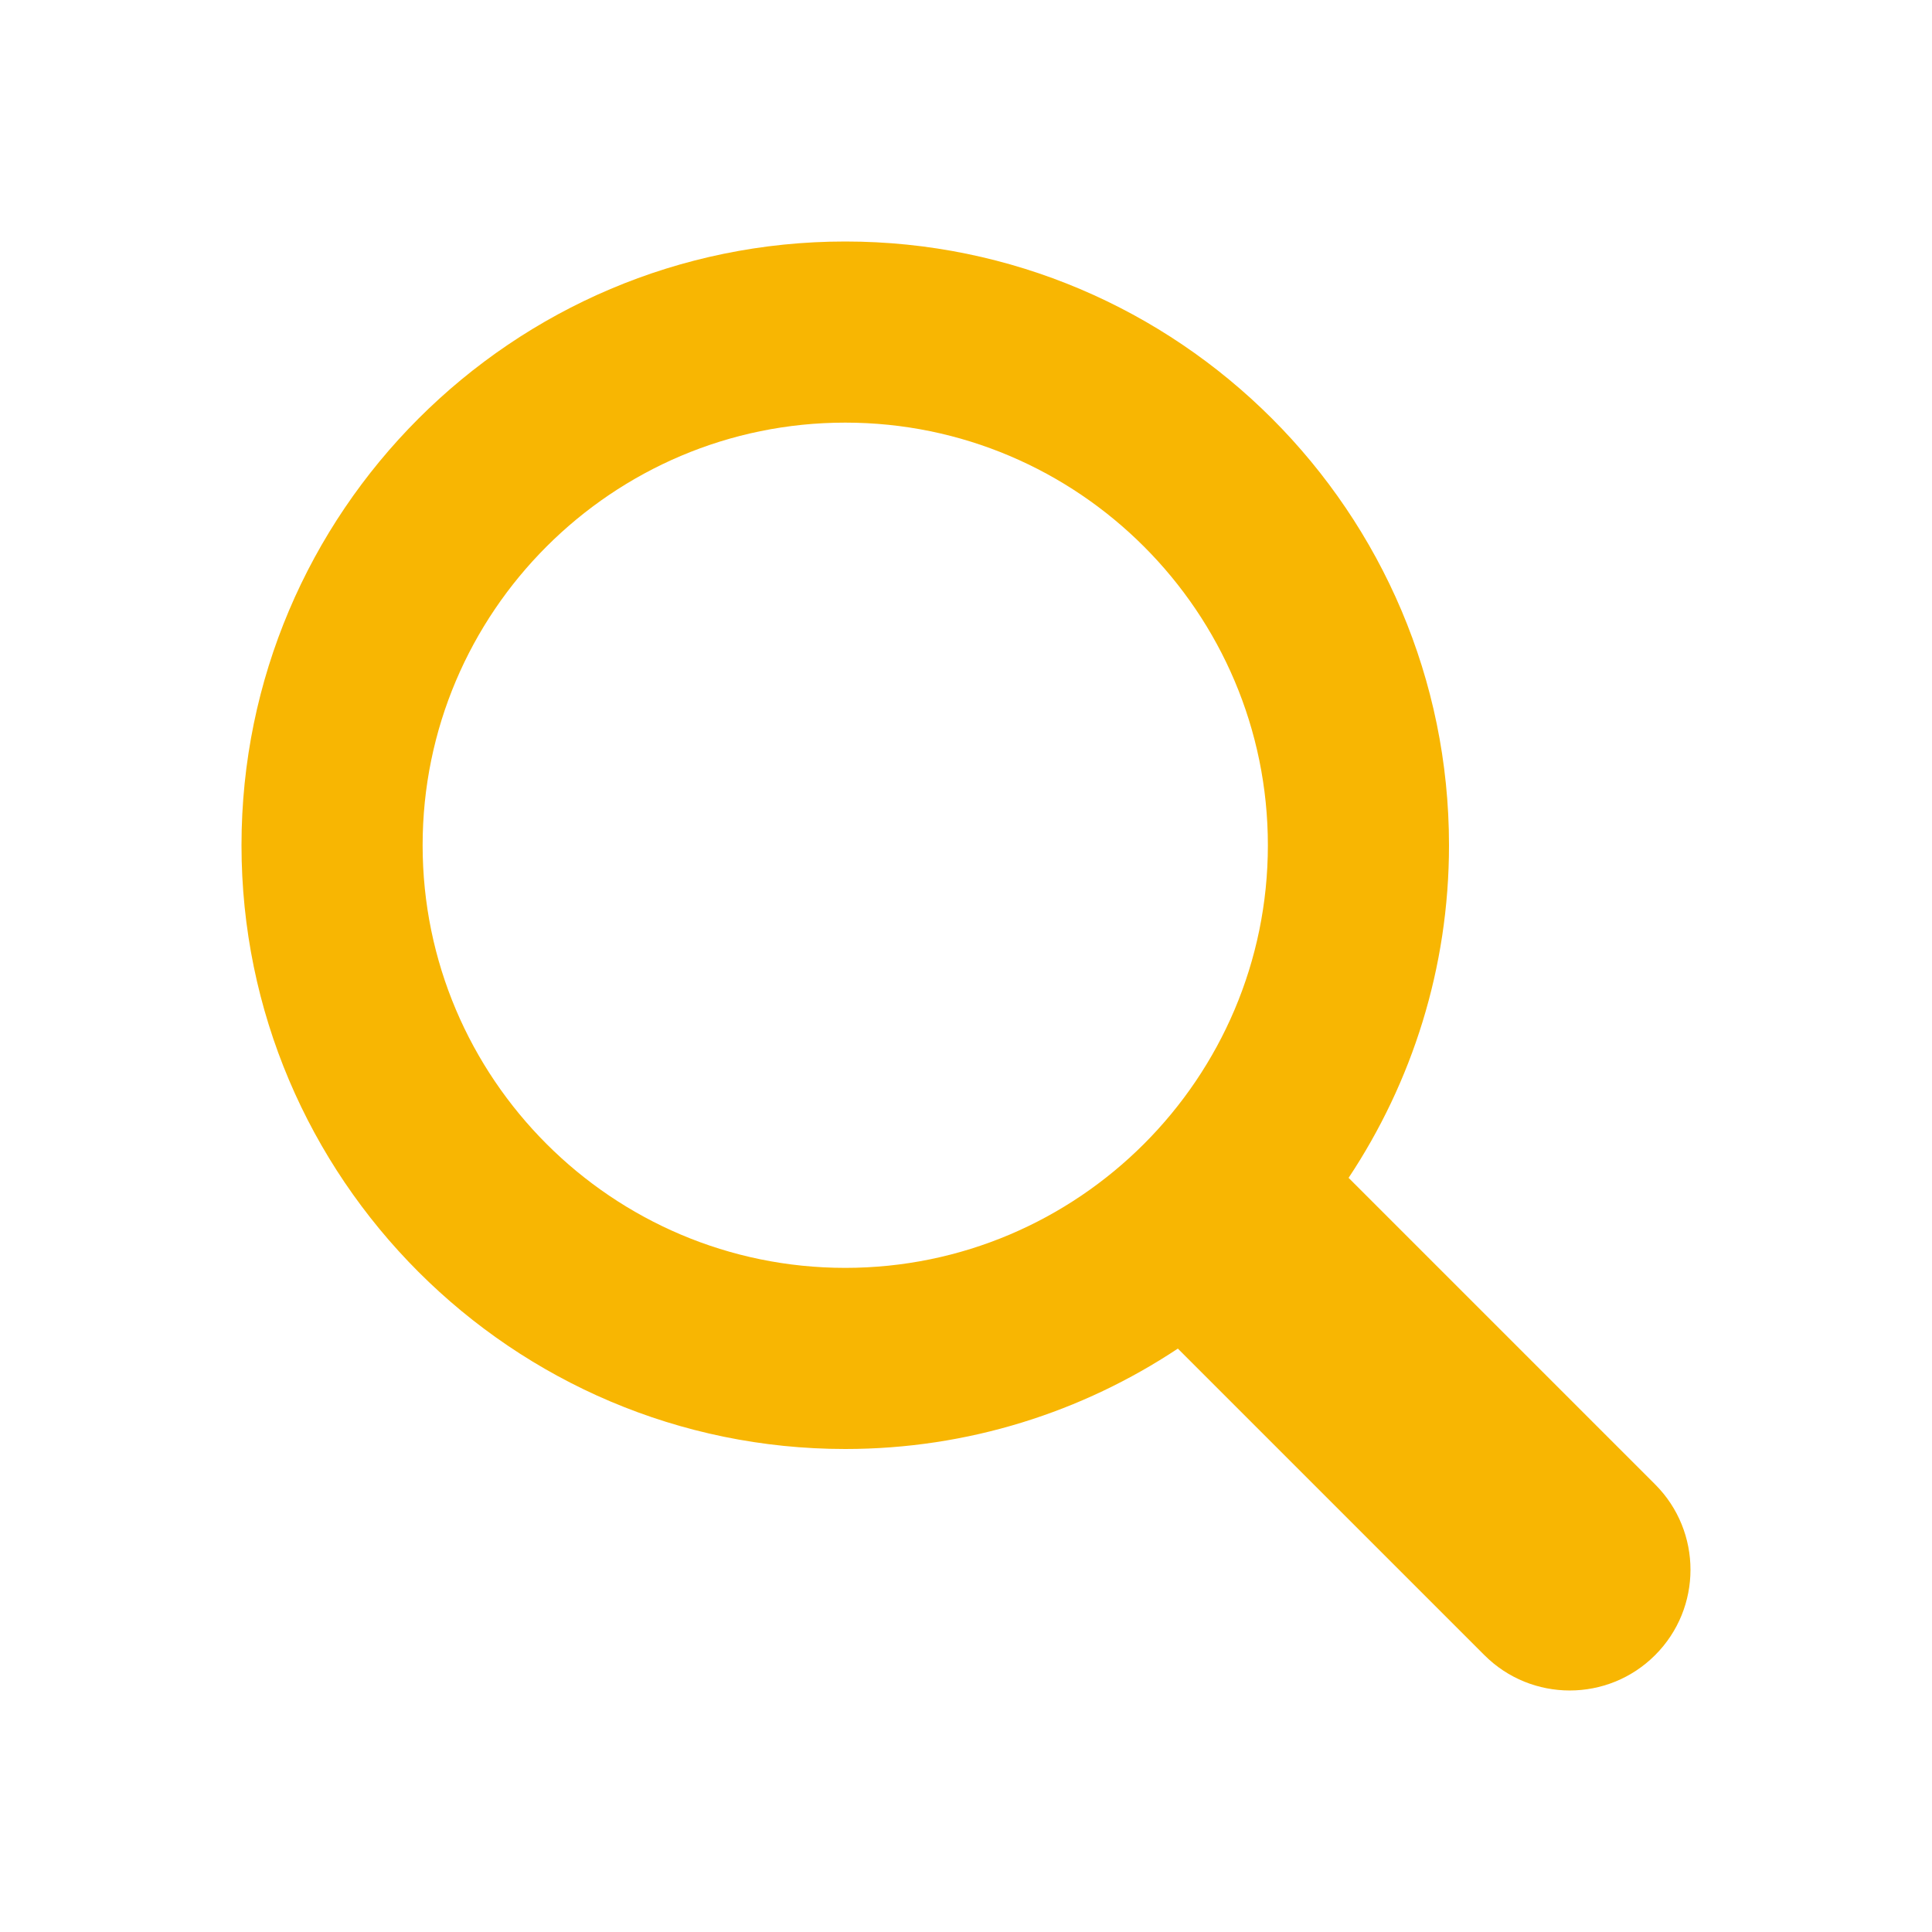
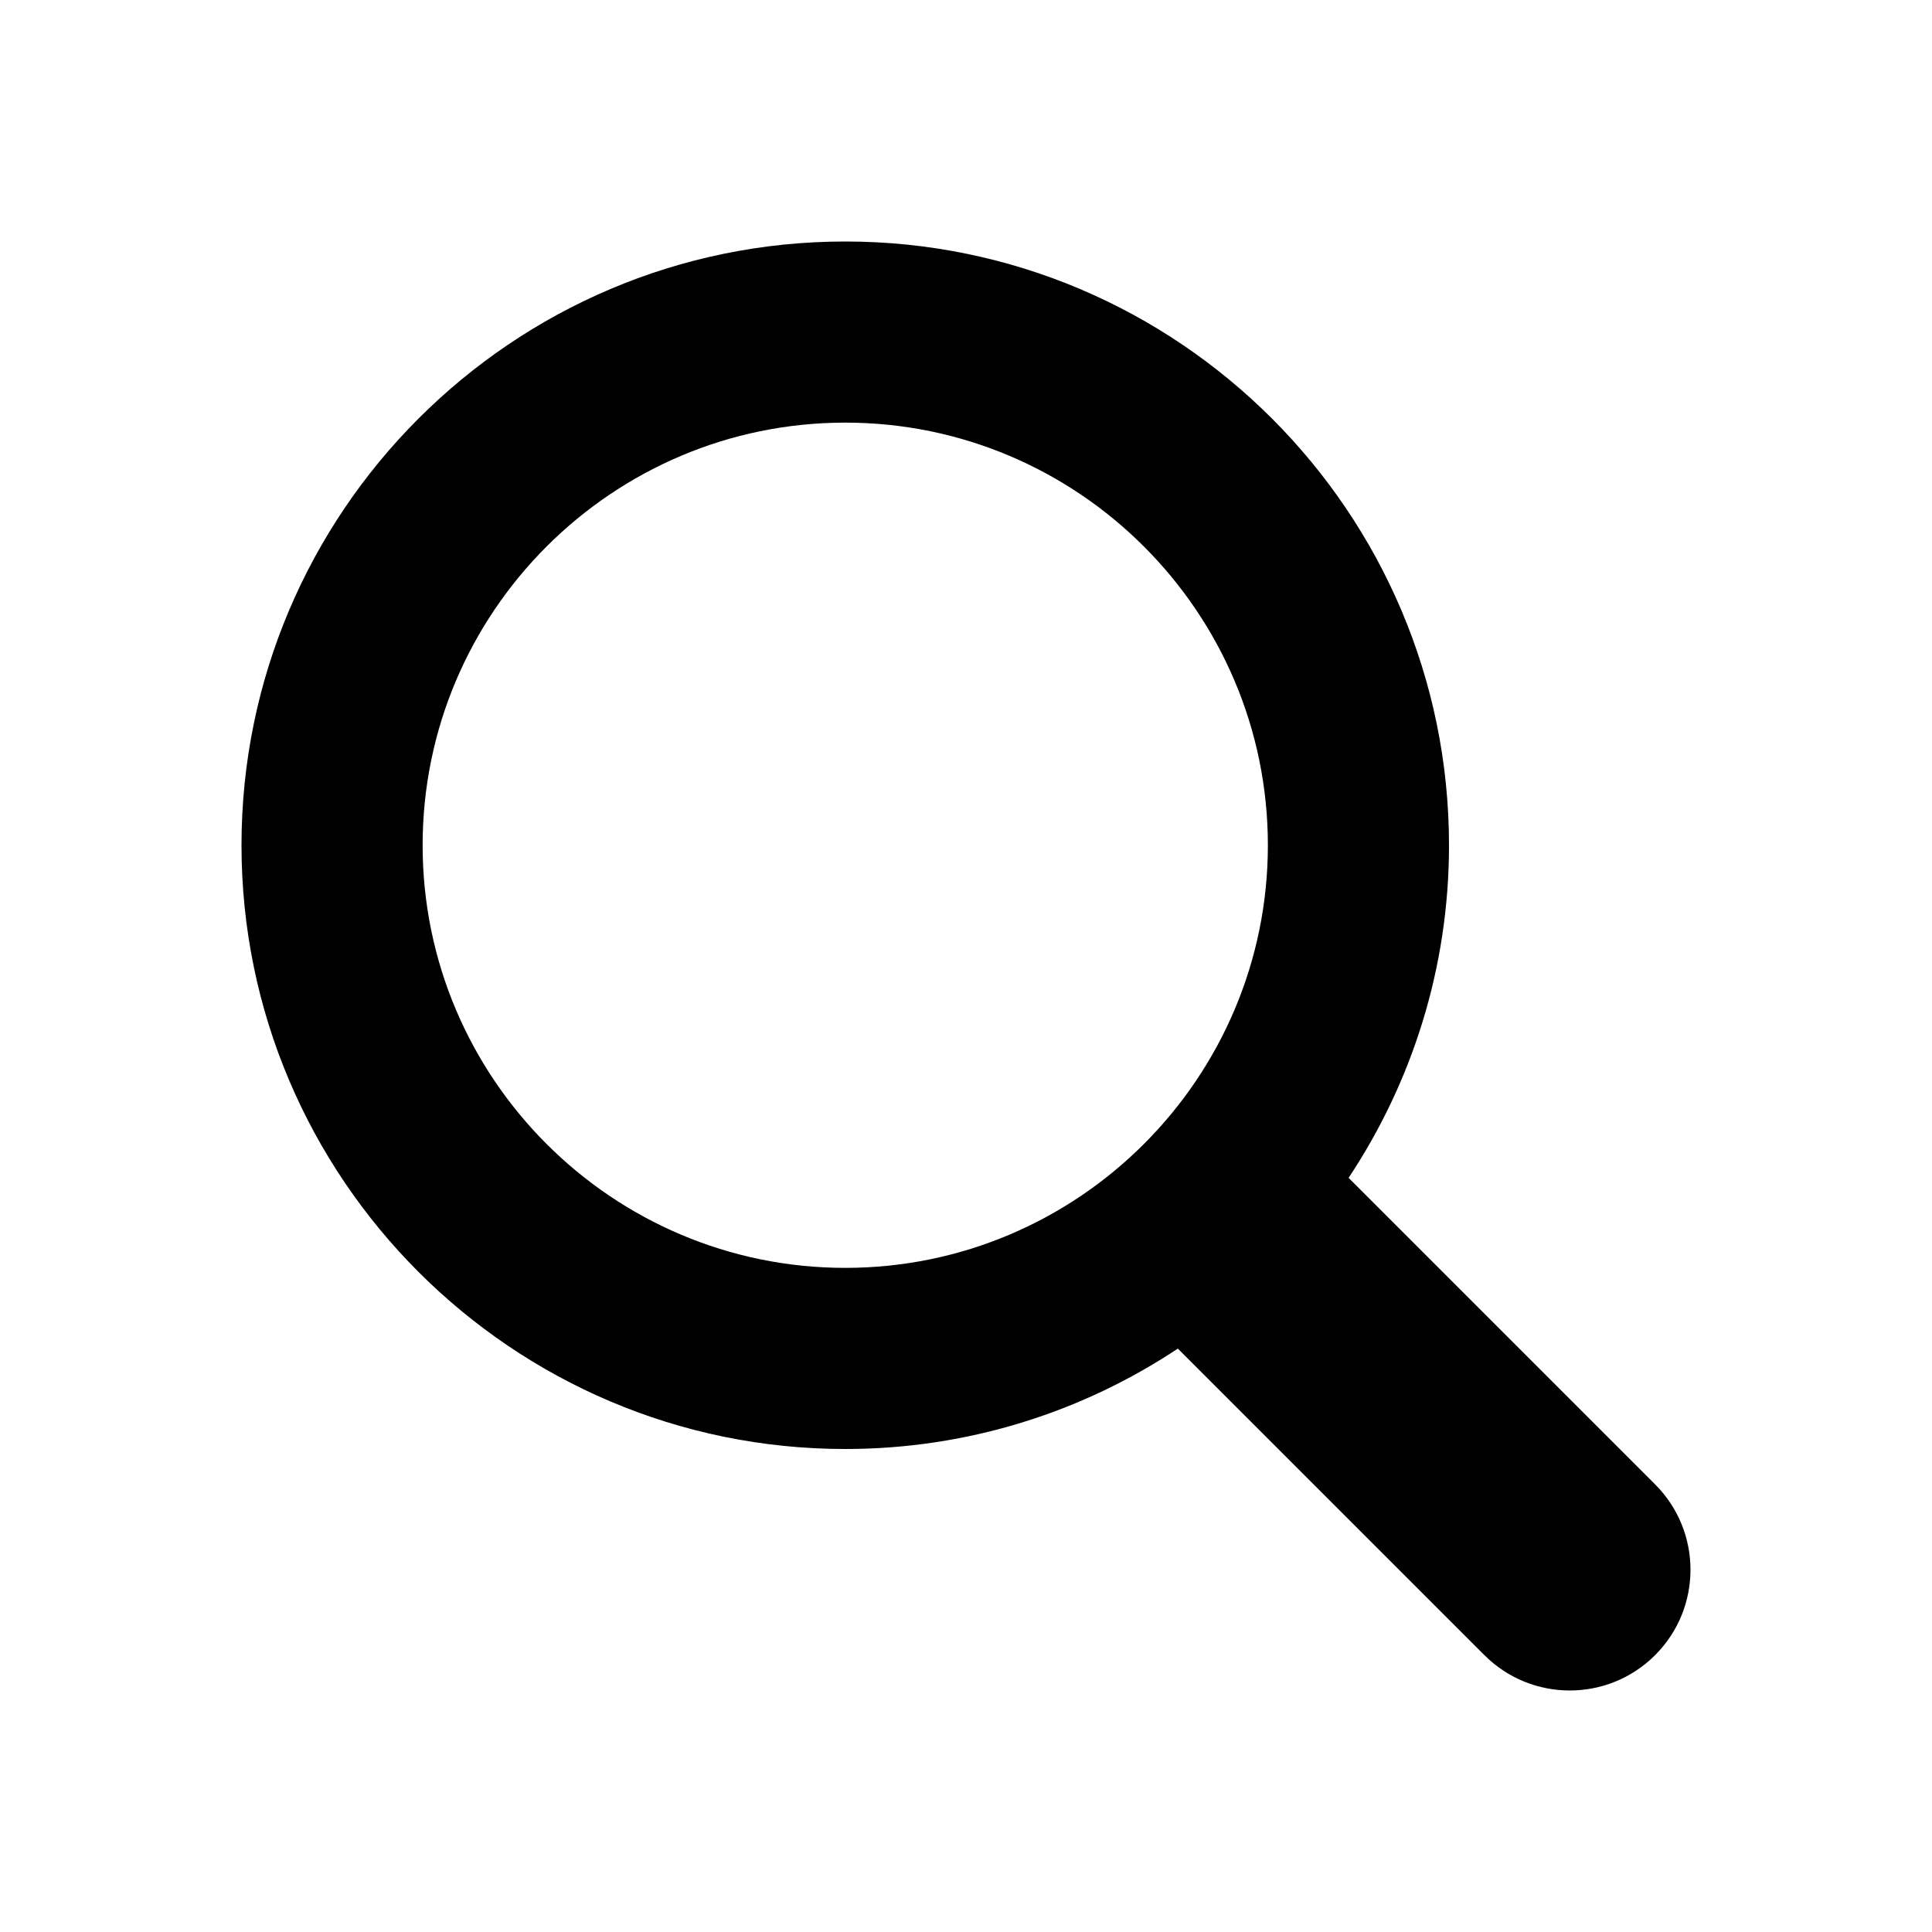
- <svg xmlns="http://www.w3.org/2000/svg" width="32" height="32" viewBox="0 0 32 32" fill="none">
-   <path d="M27.414 24.586L22.337 19.509C23.386 17.928 24 16.035 24 14C24 8.486 19.514 4 14 4C8.486 4 4 8.486 4 14C4 19.514 8.486 24 14 24C16.035 24 17.928 23.386 19.509 22.337L24.586 27.414C25.366 28.195 26.634 28.195 27.414 27.414C28.195 26.633 28.195 25.367 27.414 24.586ZM7 14C7 10.14 10.14 7 14 7C17.86 7 21 10.14 21 14C21 17.86 17.86 21 14 21C10.14 21 7 17.86 7 14Z" fill="#F8B602" />
+ <svg xmlns="http://www.w3.org/2000/svg" width="32" height="32" viewBox="0 0 32 32" fill="currentColor">
+   <path d="M27.414 24.586L22.337 19.509C23.386 17.928 24 16.035 24 14C24 8.486 19.514 4 14 4C8.486 4 4 8.486 4 14C4 19.514 8.486 24 14 24C16.035 24 17.928 23.386 19.509 22.337L24.586 27.414C25.366 28.195 26.634 28.195 27.414 27.414C28.195 26.633 28.195 25.367 27.414 24.586ZM7 14C7 10.14 10.14 7 14 7C17.86 7 21 10.14 21 14C21 17.86 17.86 21 14 21C10.14 21 7 17.86 7 14Z" />
</svg>
